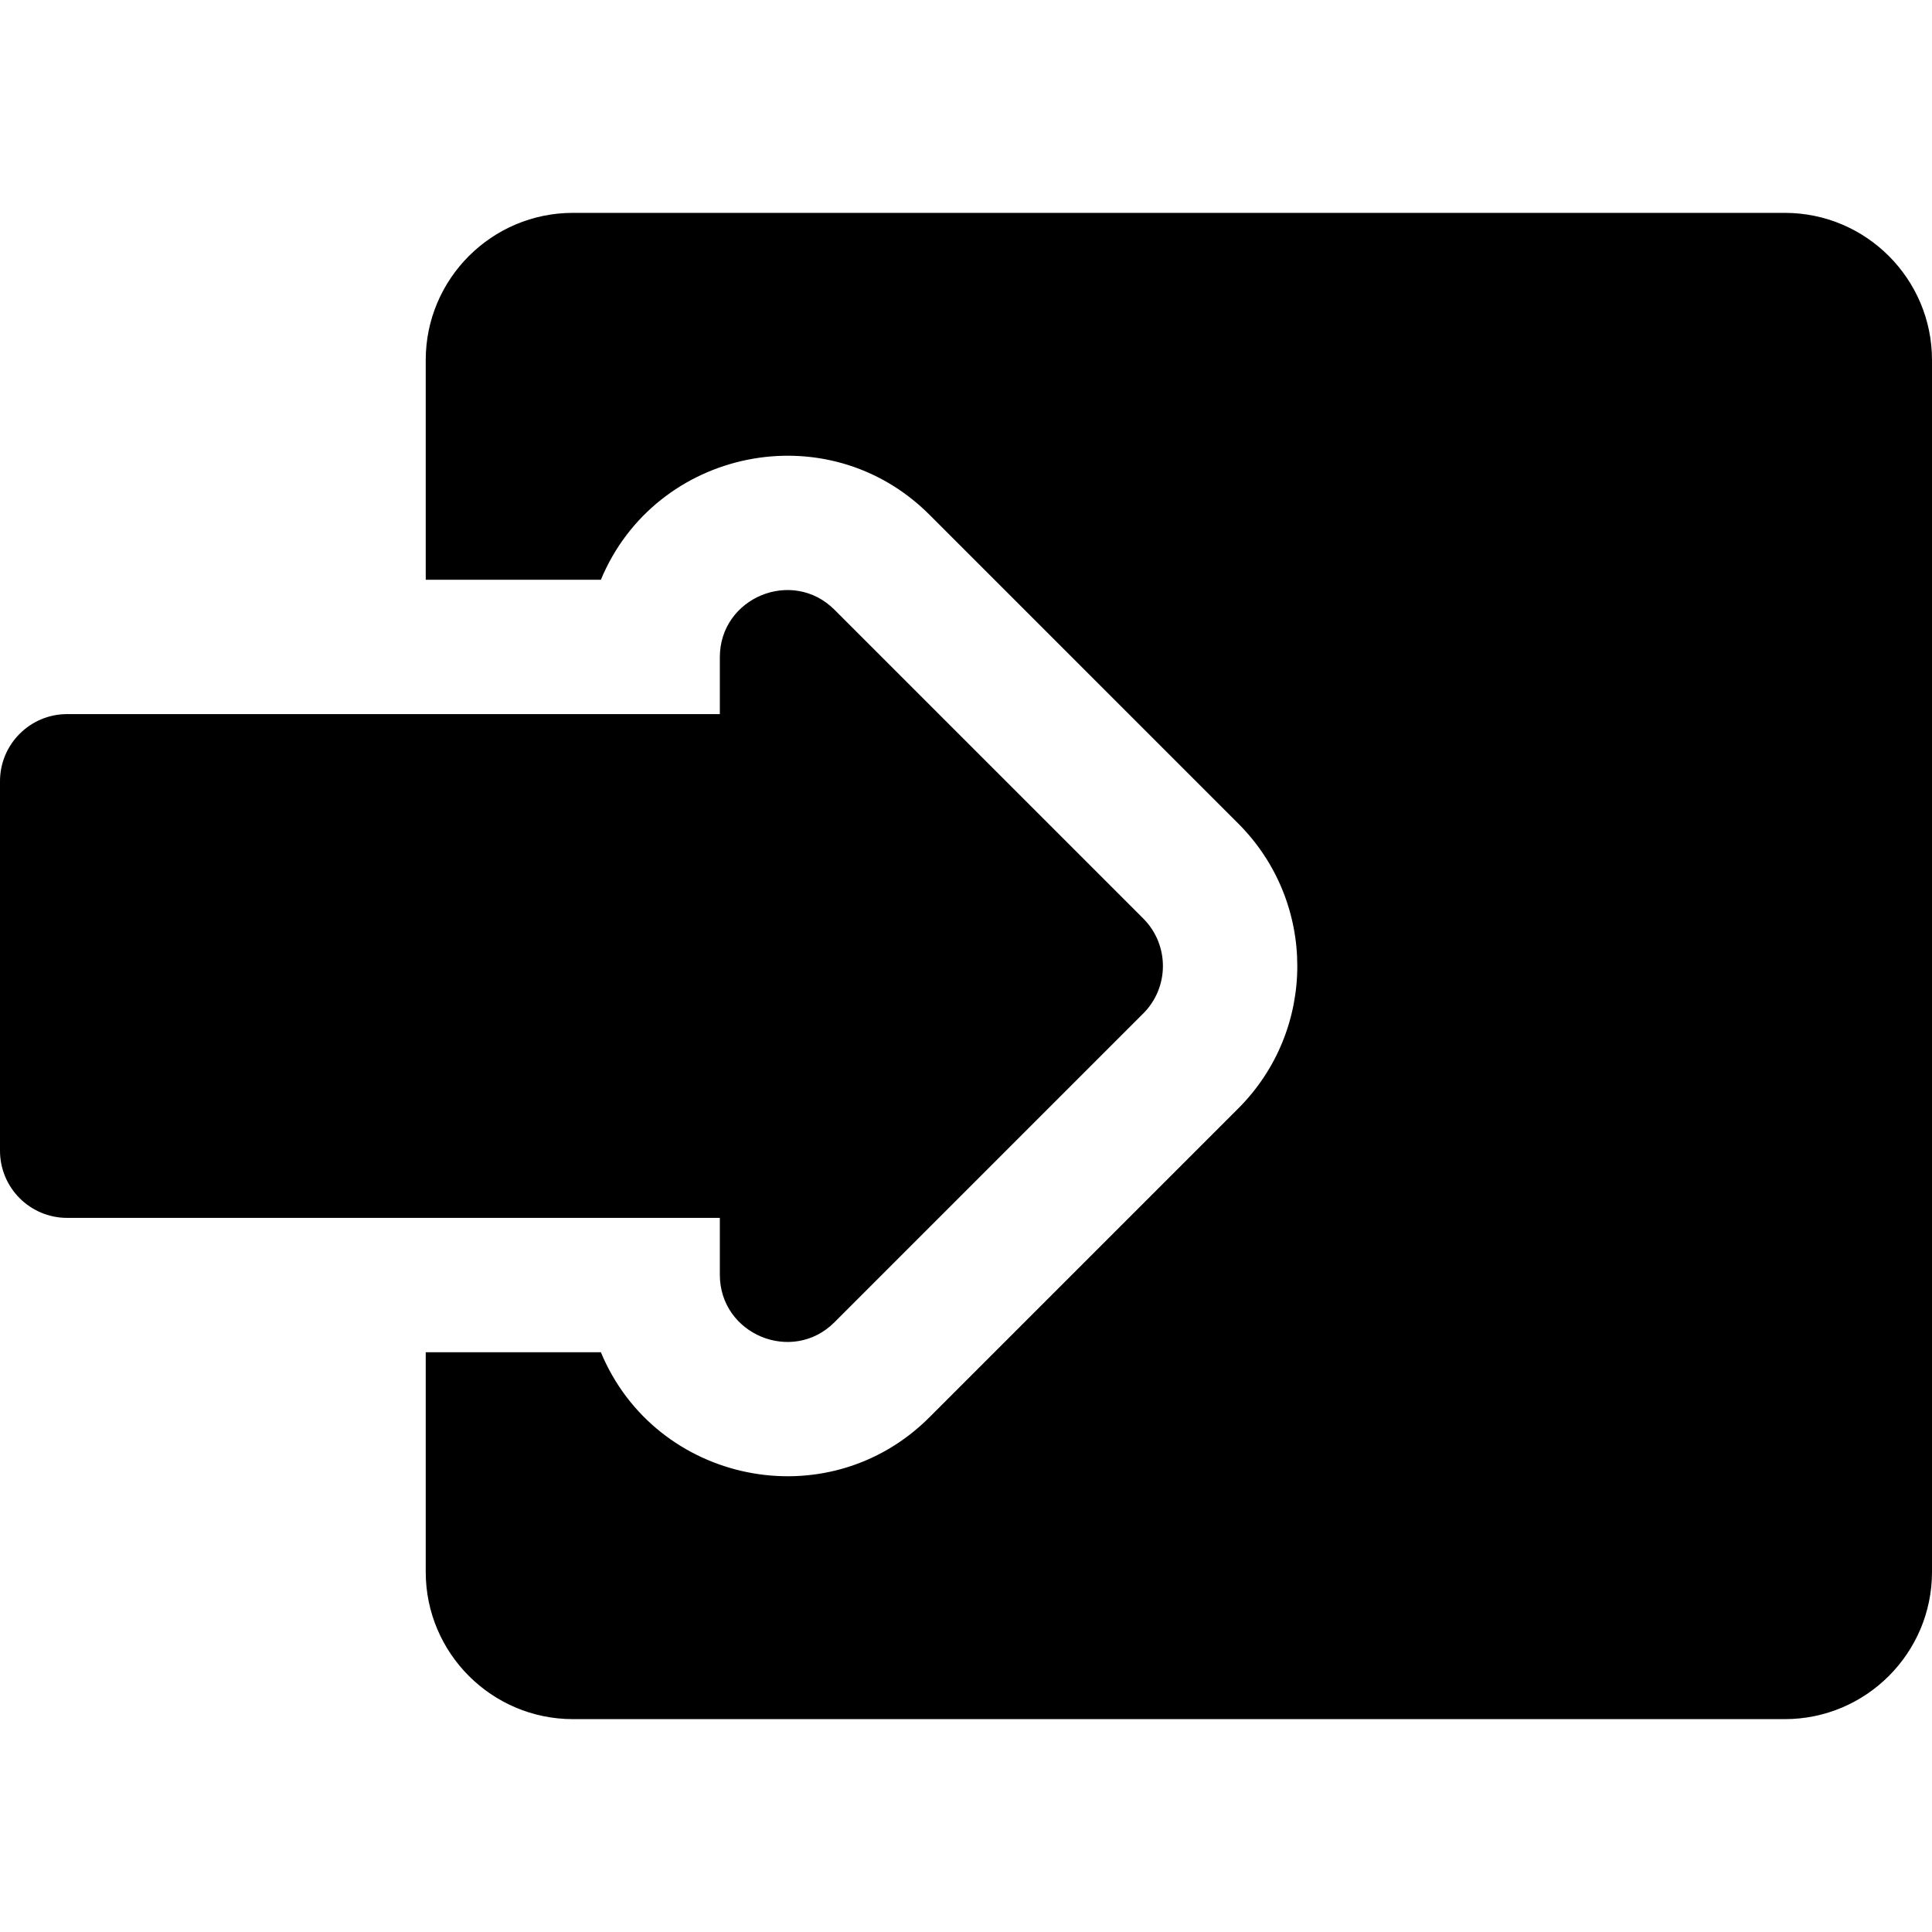
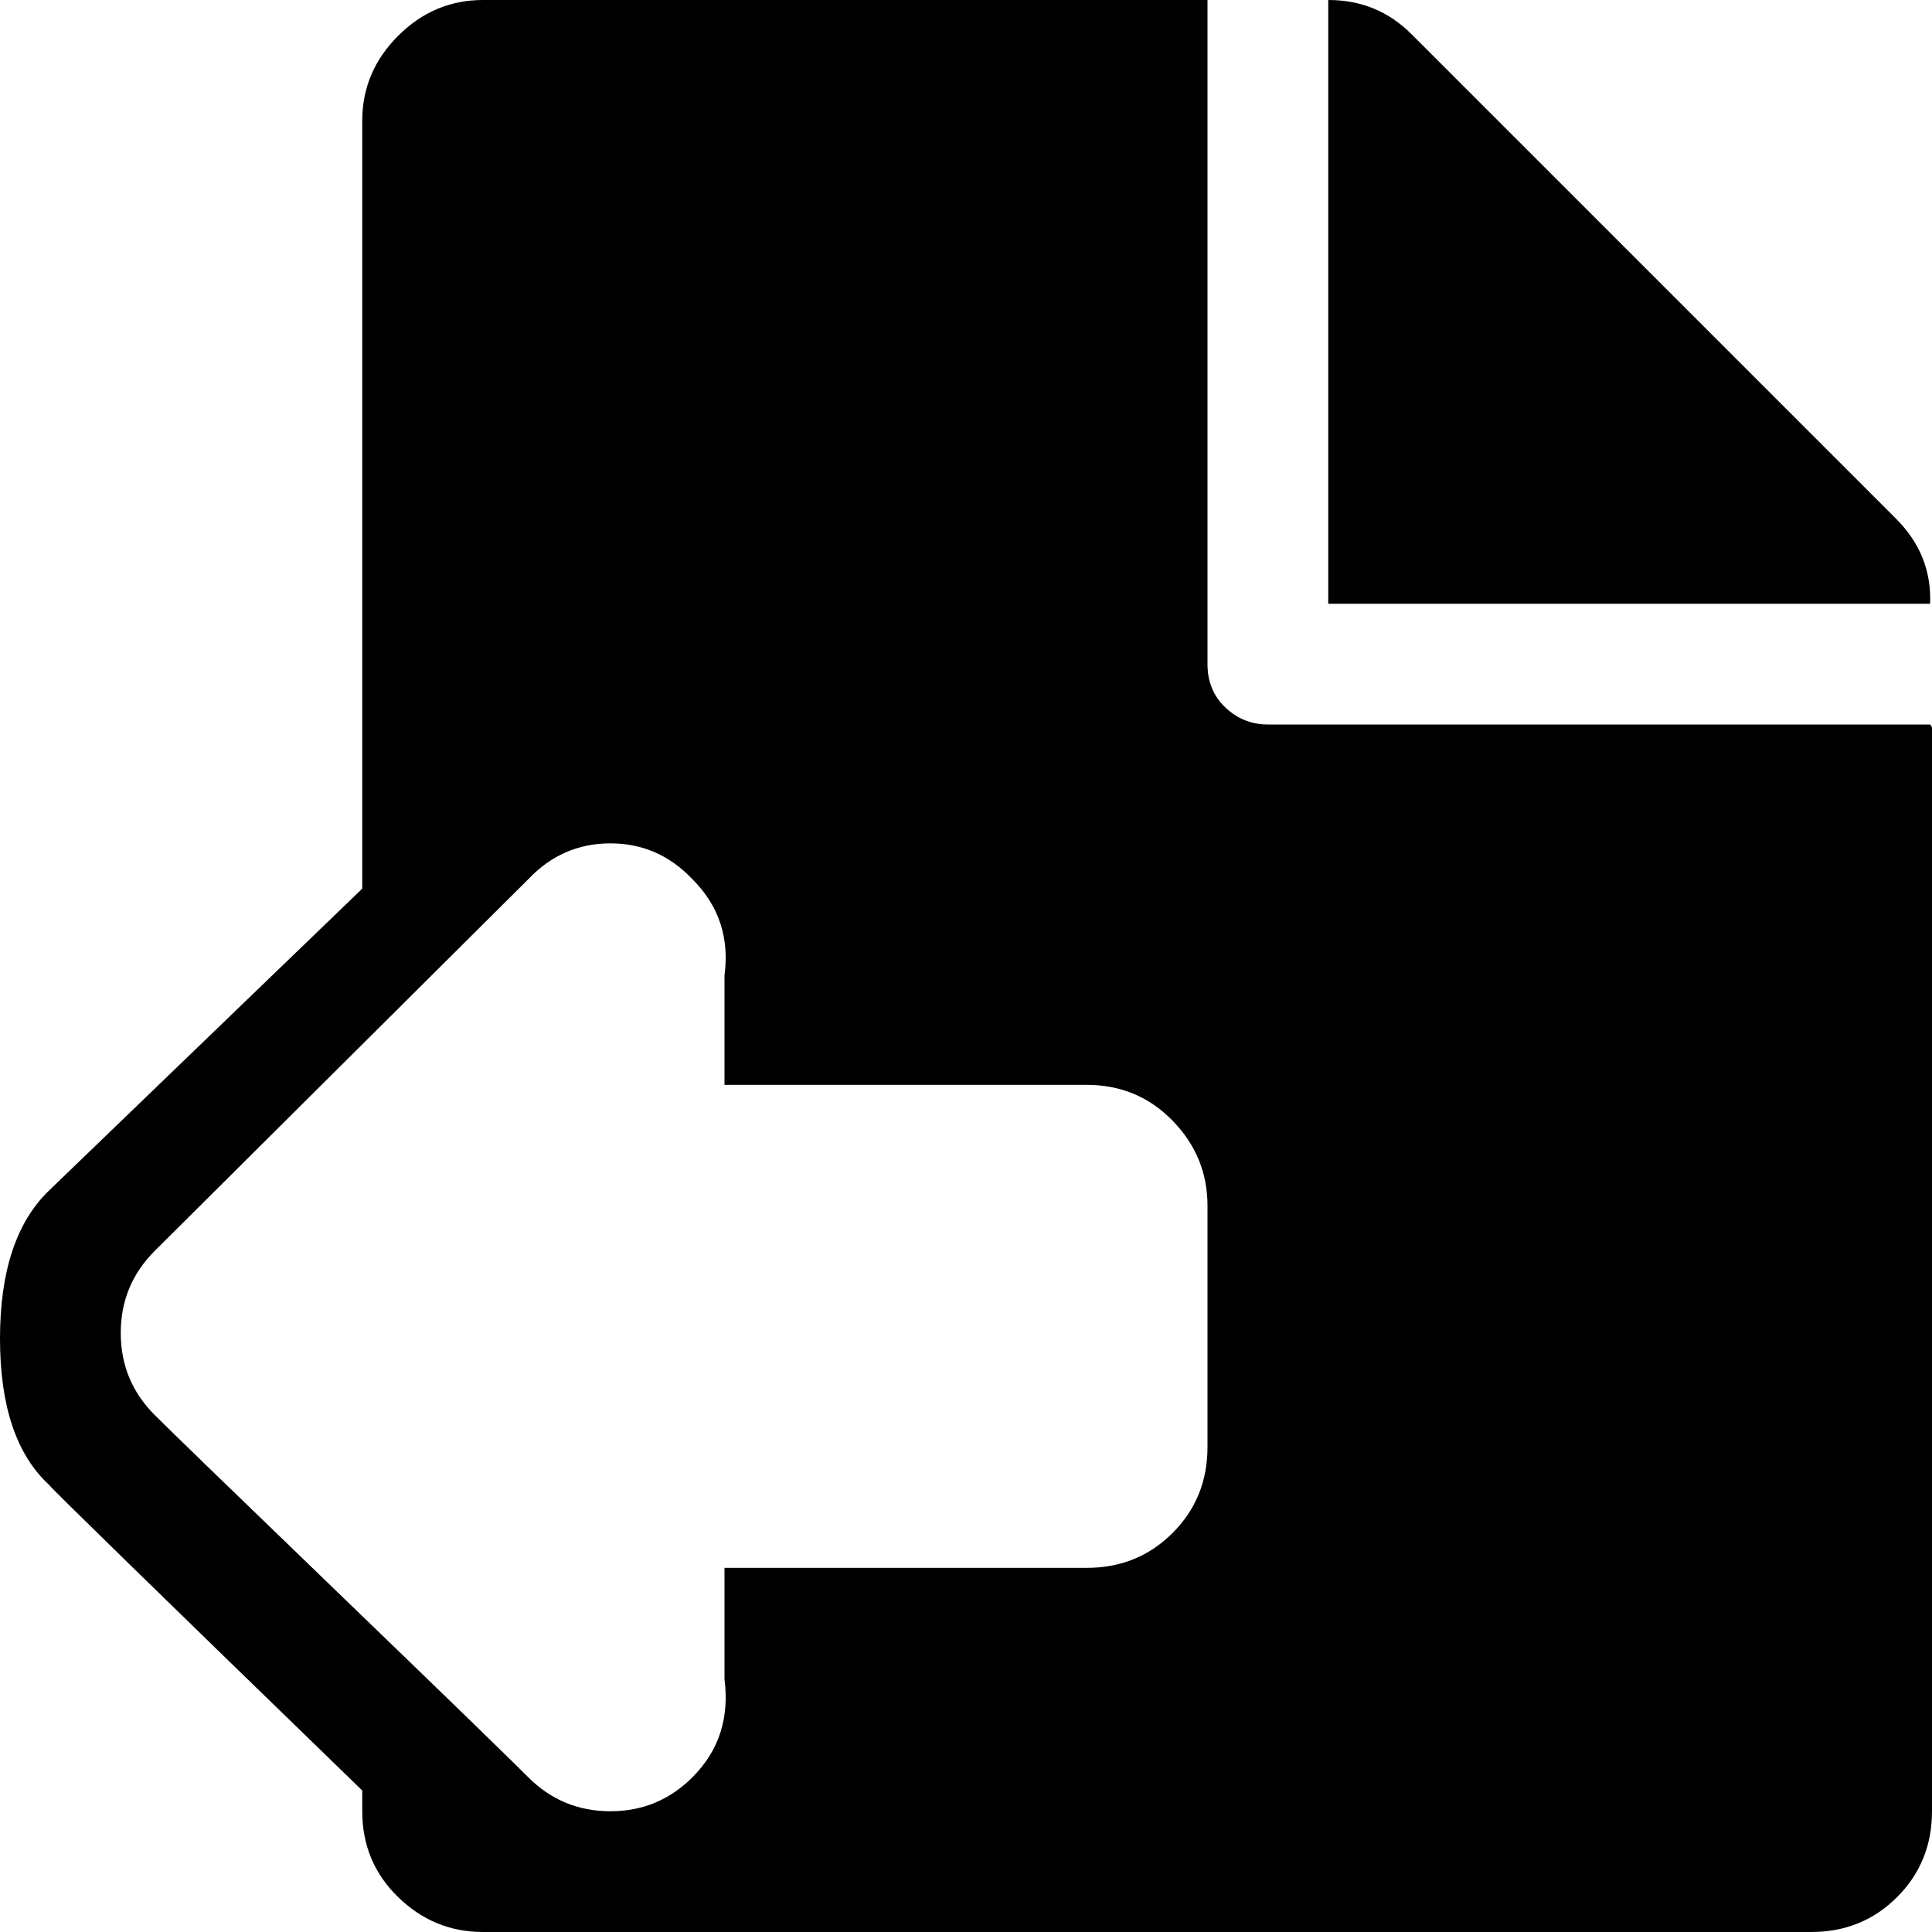
- <svg xmlns="http://www.w3.org/2000/svg" fill="#000000" height="800px" width="800px" version="1.1" id="Layer_1" viewBox="0 0 459.636 459.636" xml:space="preserve">
-   <g>
-     <g>
-       <g>
-         <path d="M424.621,50.643H136.299c-19.307,0-35.015,15.707-35.015,35.014v52.272c15.991,0,25.542,0,41.669,0     c12.94-31.165,53.868-39.785,78.182-15.461l73.448,73.448c18.737,18.736,18.741,49.064,0.001,67.802l-73.447,73.447     c-24.303,24.307-65.232,15.735-78.184-15.458c-16.127,0-25.679,0-41.669,0v52.272c0,19.307,15.707,35.014,35.015,35.014h288.322     c19.307,0,35.015-15.707,35.015-35.014V85.657C459.636,66.35,443.929,50.643,424.621,50.643z" />
-         <path d="M171.254,303.266c0,14.182,17.221,21.362,27.281,11.3l73.449-73.449c6.241-6.241,6.242-16.359,0-22.6l-73.449-73.449     c-10.038-10.043-27.281-2.903-27.281,11.3c0,5.785,0,7.735,0,13.522H15.981C7.155,169.891,0,177.046,0,185.872v87.891     c0,8.826,7.155,15.981,15.981,15.981c4.522,0.001,151.046,0.001,155.273,0.001V303.266z" />
-       </g>
+ <svg xmlns="http://www.w3.org/2000/svg" width="512" height="512" viewBox="0 0 512 512" style="color:#000000" class="h-full w-full">
+   <rect width="512" height="512" x="0" y="0" rx="30" fill="transparent" stroke="transparent" stroke-width="0" stroke-opacity="100%" paint-order="stroke" />
+   <svg width="512px" height="512px" viewBox="0 0 1024 1024" fill="#000000" x="0" y="0" role="img" style="display:inline-block;vertical-align:middle">
+     <g fill="#000000">
+       <path fill="currentColor" d="M960 1024H256q-26 0-45-18.5T192 960v-11Q27 789 26 787Q0 763 0 709.5T26 631l166-160V64q0-26 19-45t45-19h384v352q0 14 9.5 23t22.5 9h351q1 1 1 2v574q0 27-18.5 45.5T960 1024zM640 639q0-26-18.5-45T576 575H384v-58q4-30-17-51q-18-19-43.5-19T280 466L82 663q-18 18-18 43.5T82 750q12 12 96.5 93.5T280 942q18 18 43.5 18t43.5-18q21-21 17-52v-59h192q27 0 45.5-18.5T640 767V639zM704 0q26 0 44 18l257 257q19 19 18 45H704V0z" />
    </g>
-   </g>
+   </svg>
</svg>
